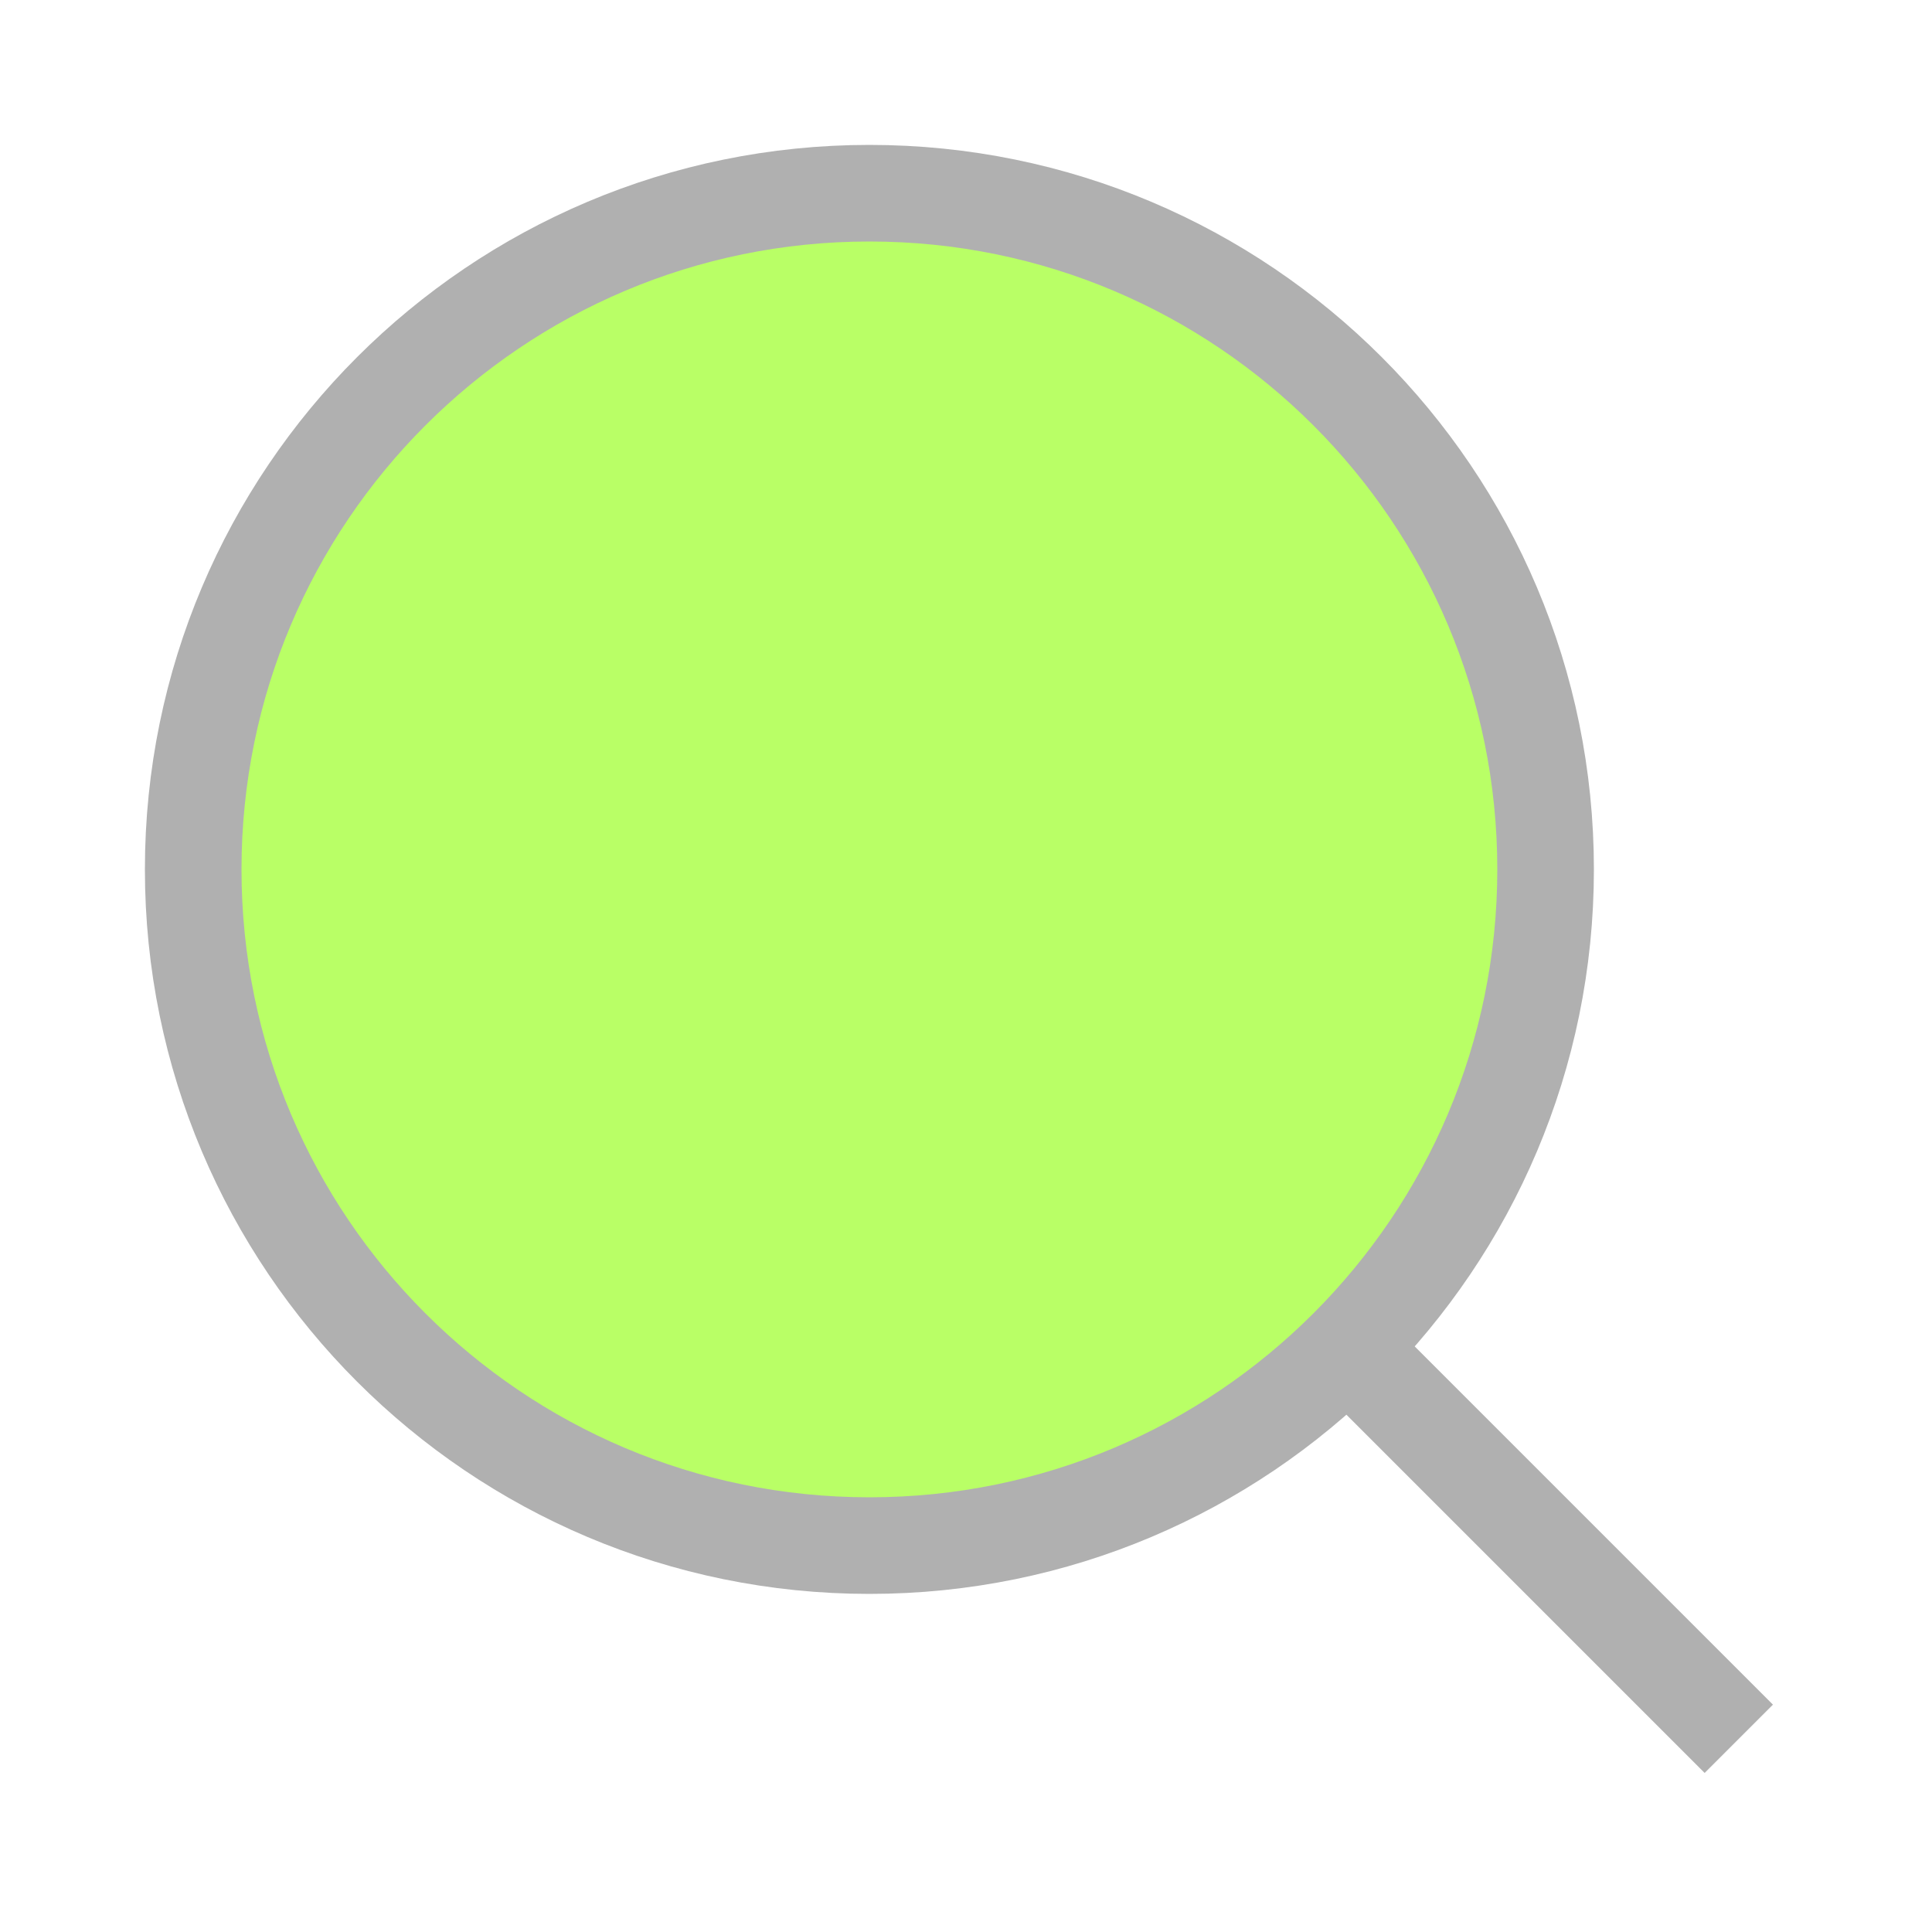
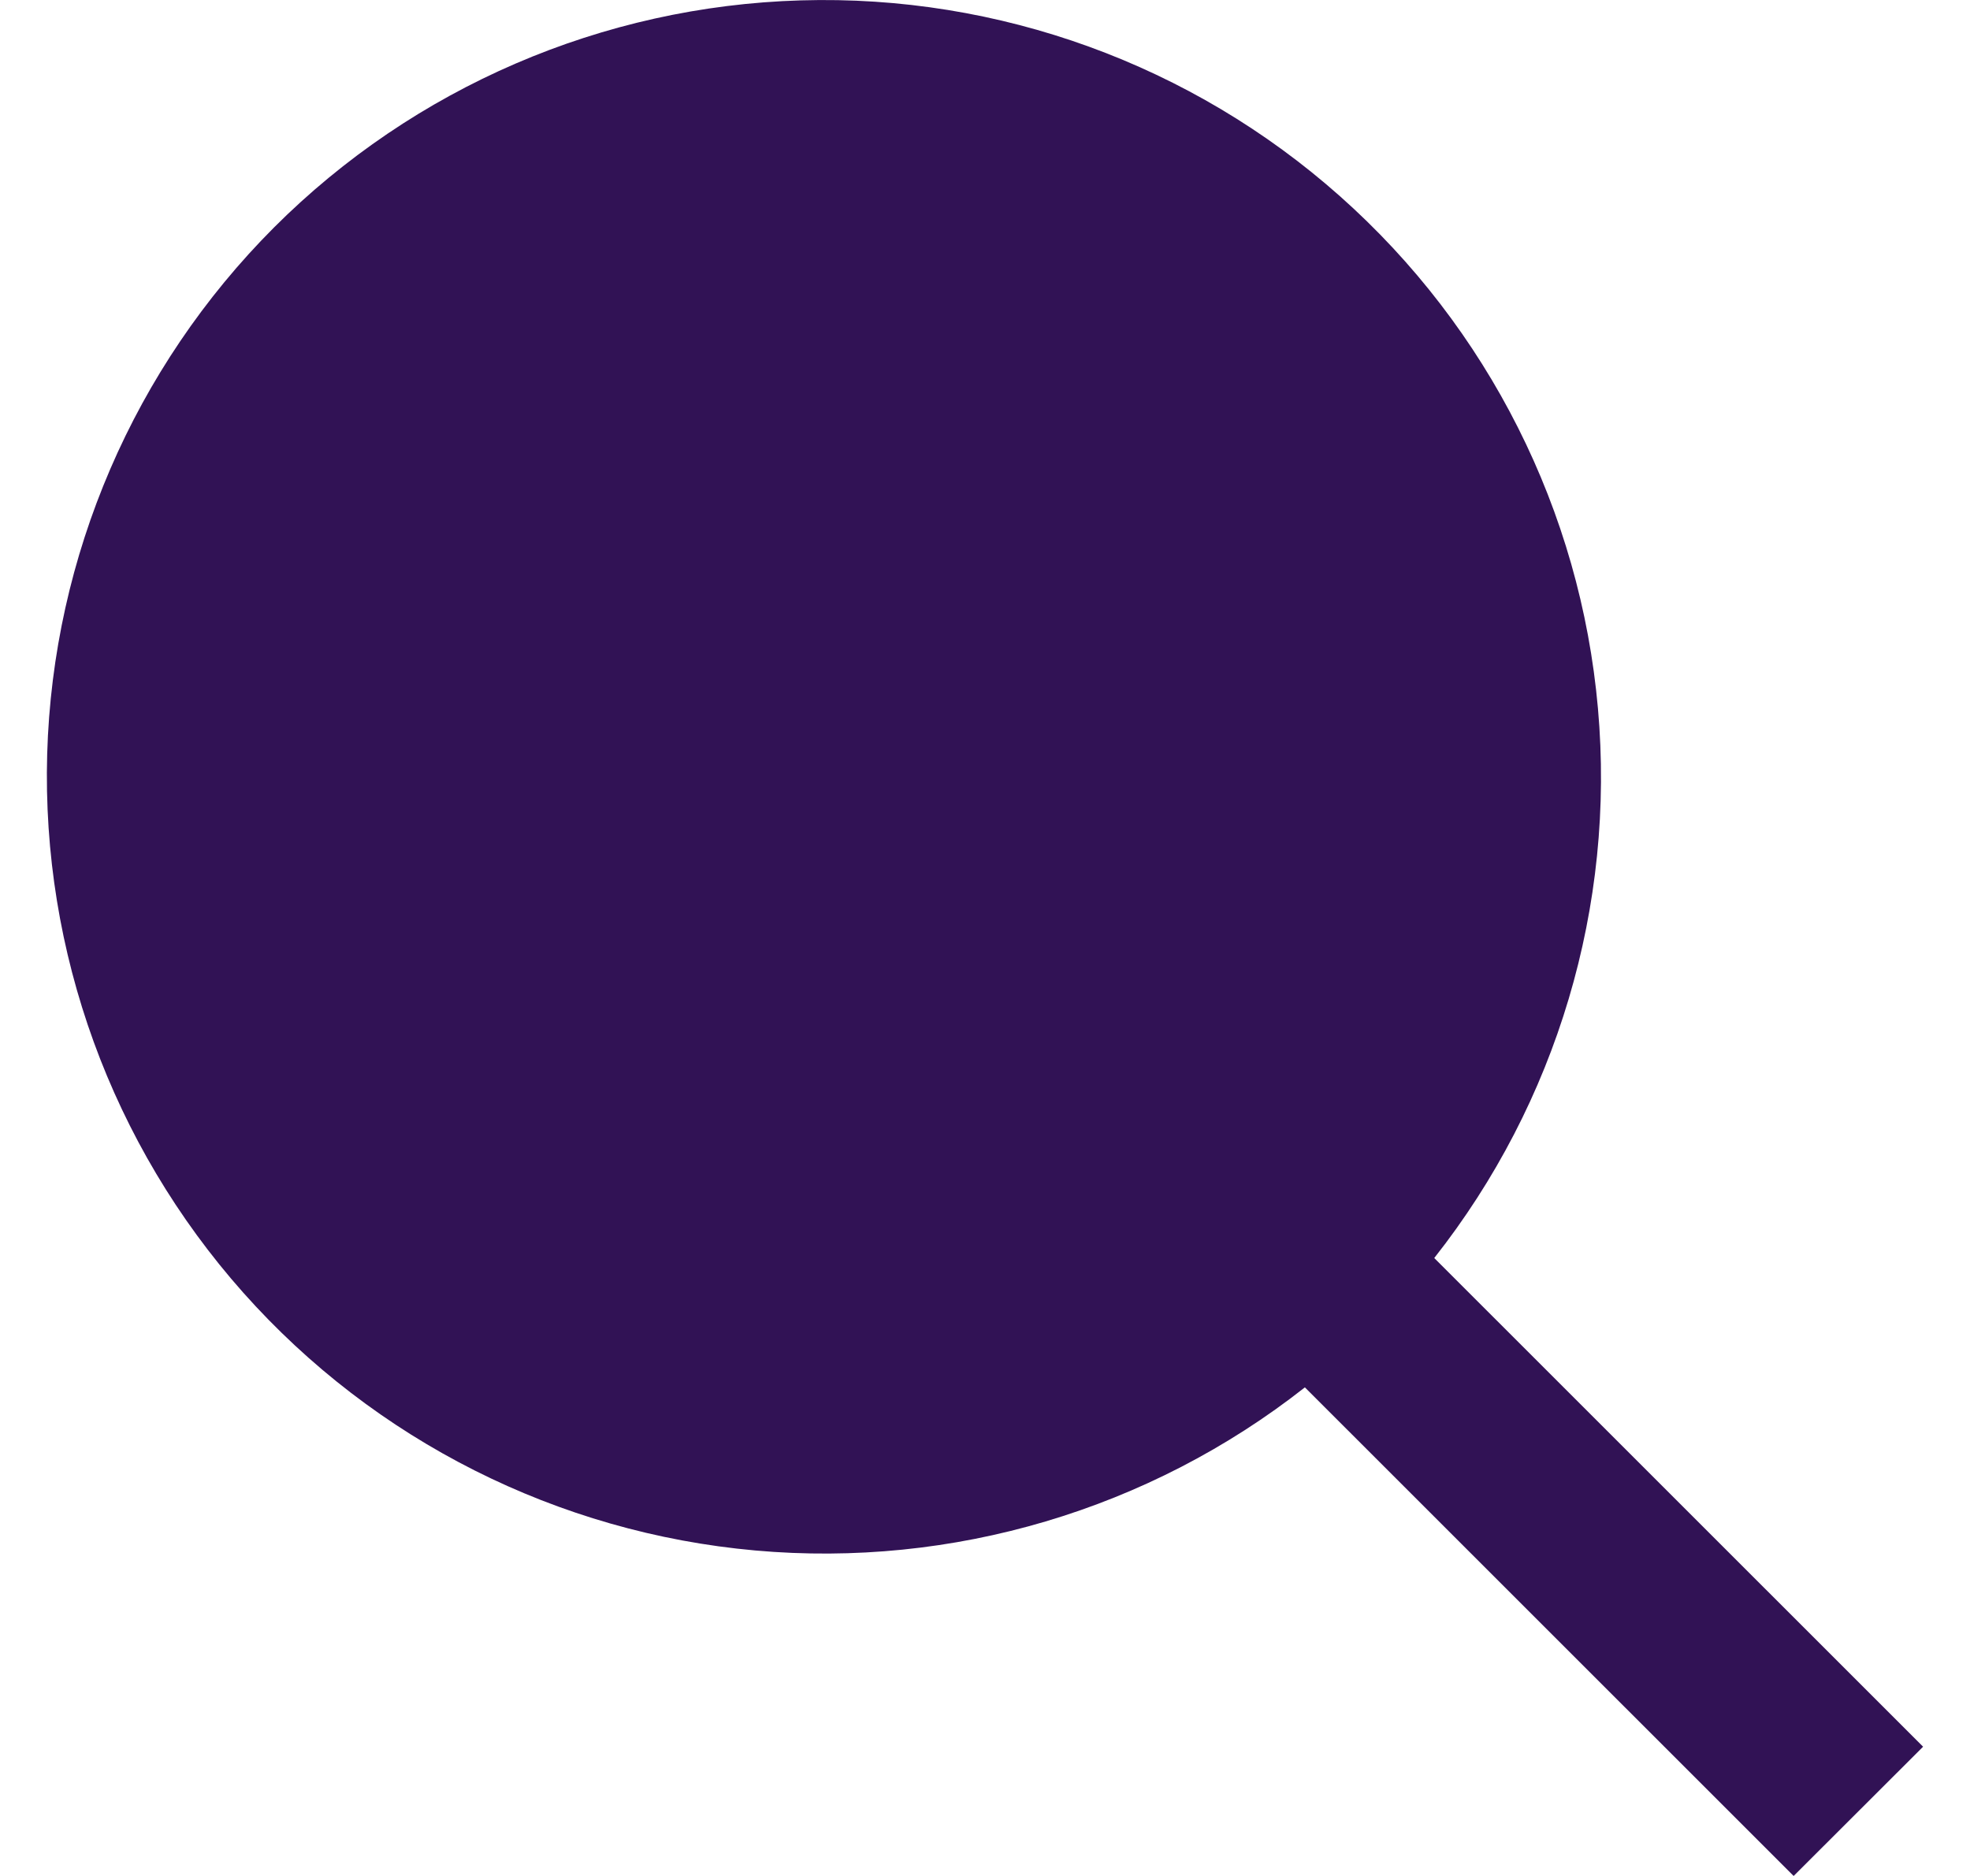
- <svg xmlns="http://www.w3.org/2000/svg" width="20" height="20" viewBox="0 0 20 20" fill="none">
-   <path d="M9 16C12.866 16 16 12.866 16 9C16 5.134 12.866 2 9 2C5.134 2 2 5.134 2 9C2 12.866 5.134 16 9 16Z" stroke="#B0B0B0" fill="#B9FF66" strokeWidth="2" strokeLinecap="round" strokeLinejoin="round" />
-   <path d="M18 18L14 14" stroke="#B0B0B0" strokeWidth="2" strokeLinecap="round" strokeLinejoin="round" />
+ <svg xmlns="http://www.w3.org/2000/svg" width="21" height="20" viewBox="0 0 21 20" fill="none">
+   <path d="M13.91 14.791C12.25 16.096 10.154 16.718 8.051 16.53C5.947 16.342 3.995 15.358 2.592 13.78C1.19 12.202 0.443 10.148 0.503 8.038C0.564 5.928 1.429 3.92 2.92 2.426C4.414 0.932 6.423 0.066 8.536 0.004C10.648 -0.059 12.704 0.688 14.284 2.092C15.864 3.495 16.848 5.448 17.034 7.553C17.221 9.657 16.597 11.753 15.289 13.412L20.5 18.622L19.12 20L13.91 14.791Z" fill="#311255" />
</svg>
